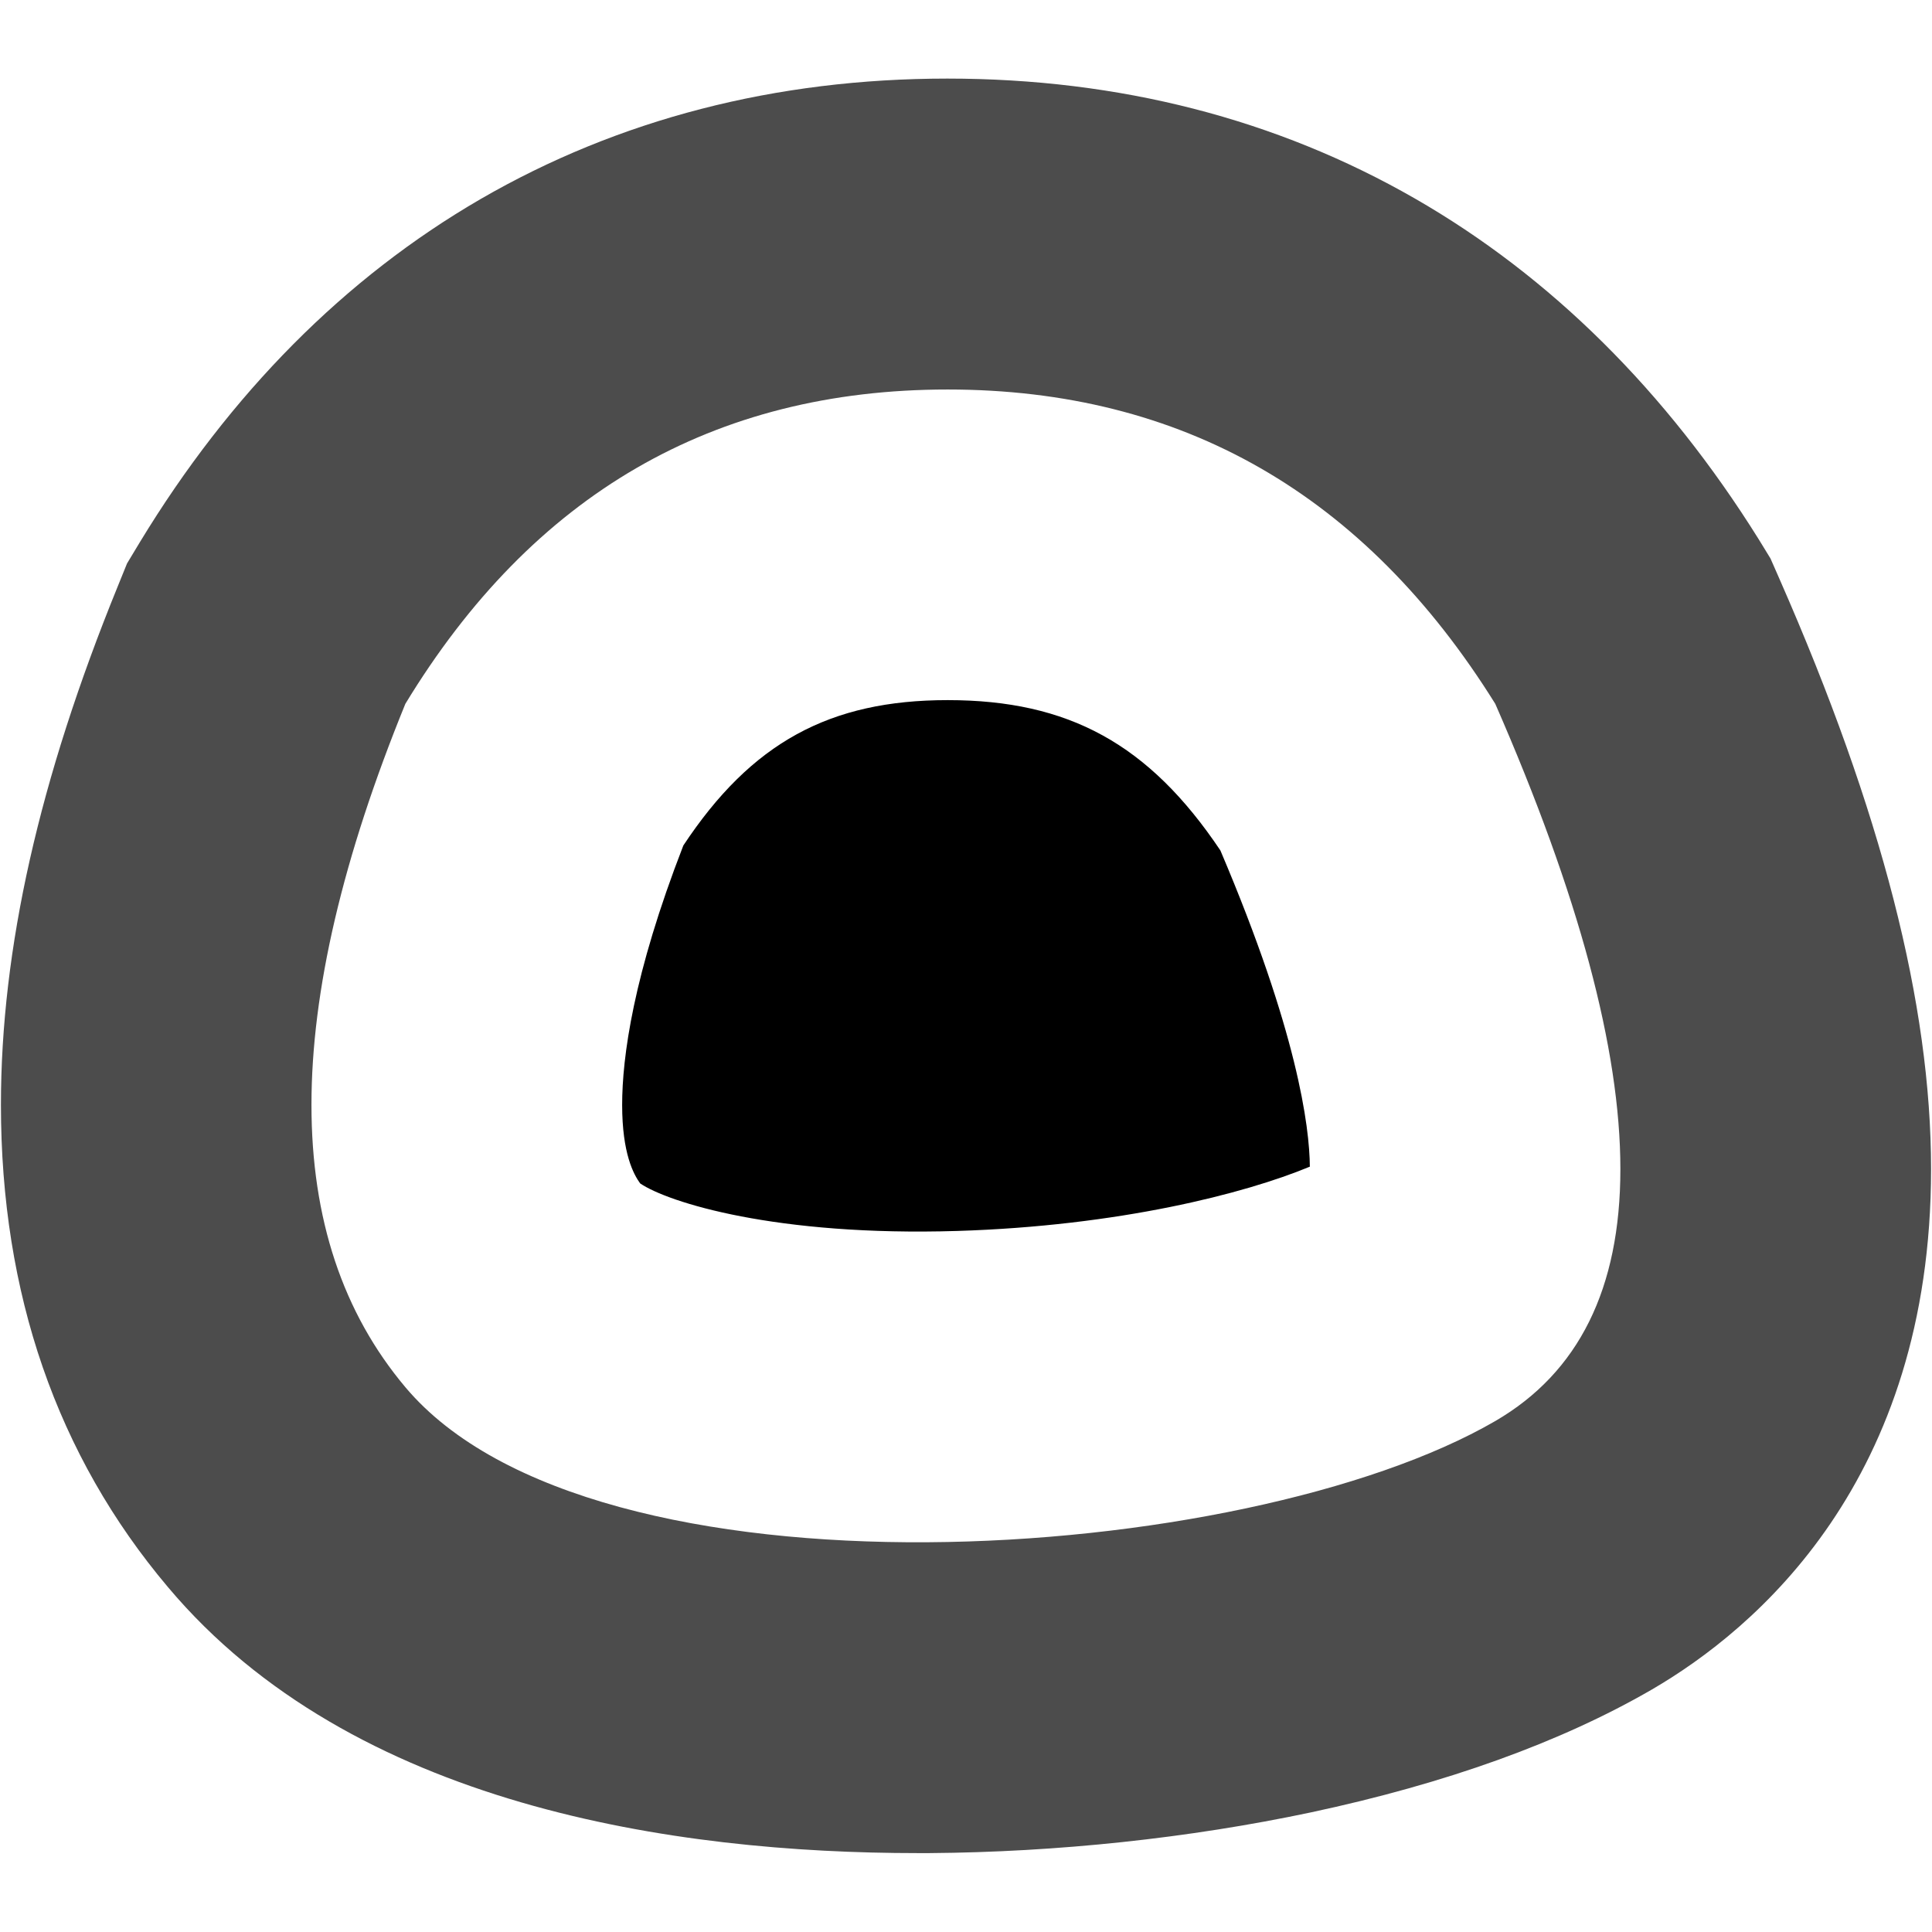
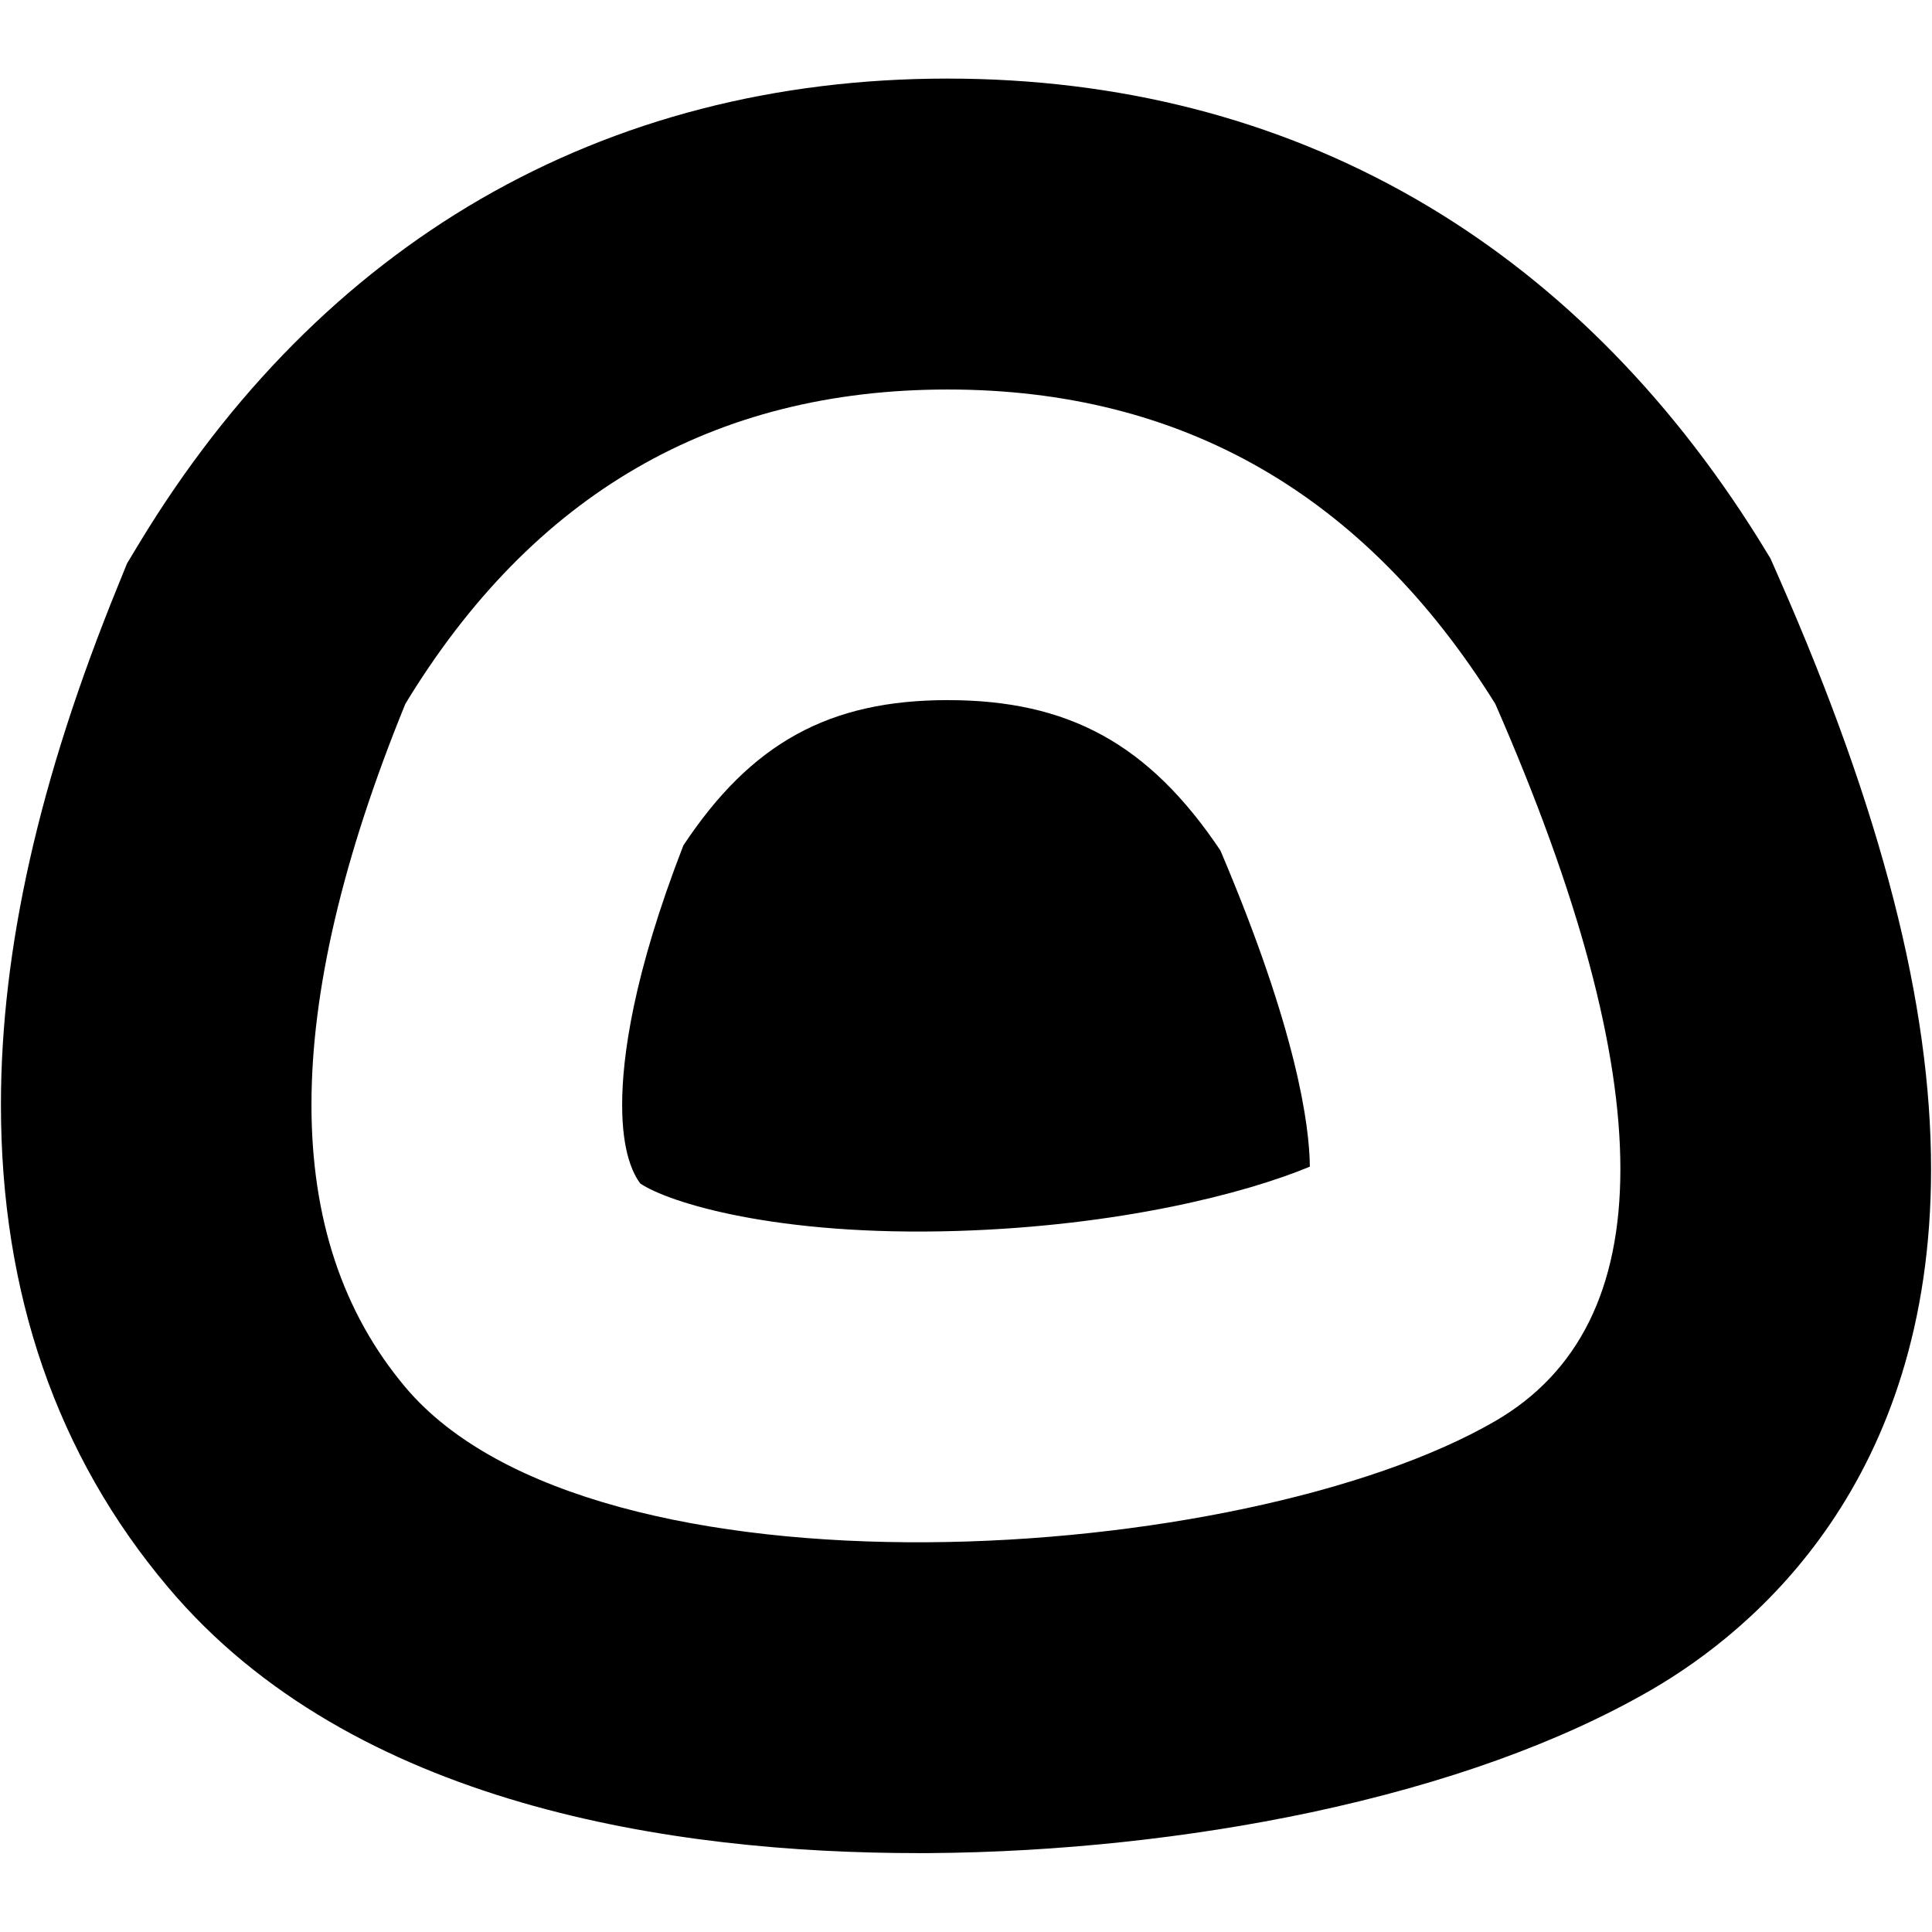
<svg xmlns="http://www.w3.org/2000/svg" version="1.1" viewBox="0 0 622 622" fill="currentColor">
  <path d="m392.9 273.8c24.8 58.3 28.7 88.9 28.8 101.8-20.9 8.7-61.6 19.1-113.5 20.7-58.4 1.8-93.1-9.2-102.1-15.3-2.1-2.9-5.8-9.6-5.8-25.3 0-15.2 3.5-41.8 19.7-83.5 21.9-33.1 47.1-46.8 85.1-46.8 38.9 0 64.8 14.1 87.8 48.4" />
-   <path d="m621.7 376.4c0 100.3-56.4 148.1-90 167.6-29.2 16.9-66.1 30.2-109.7 39.5-39.2 8.3-81.6 12.8-122.8 13.1h-3.7c-78.2 0-182.1-15.1-241.4-85.6-35.8-42.4-53.8-94.6-53.8-155.3 0-50.2 12.3-104.8 37.6-166.9l3-7.4 4.1-6.8c29.2-48.1 66.1-85.2 109.7-110.5 44.4-25.7 95-38.8 150.3-38.8s105.9 13 150.5 38.6c43.7 25.1 80.9 62 110.7 109.7l3.8 6.2 2.9 6.6c32.9 74.9 48.8 137 48.8 190m-140.3-149.8c-42-67.4-100.8-101.2-176.3-101.2-75.4 0-133.6 33.7-174.6 101.2-40.3 98.8-40.3 172.1 0 220 60.5 71.9 270.4 57.6 350.9 10.9 53.7-31.2 53.7-108.2 0-230.9" fill-opacity=".7" />
+   <path d="m621.7 376.4c0 100.3-56.4 148.1-90 167.6-29.2 16.9-66.1 30.2-109.7 39.5-39.2 8.3-81.6 12.8-122.8 13.1h-3.7c-78.2 0-182.1-15.1-241.4-85.6-35.8-42.4-53.8-94.6-53.8-155.3 0-50.2 12.3-104.8 37.6-166.9l3-7.4 4.1-6.8c29.2-48.1 66.1-85.2 109.7-110.5 44.4-25.7 95-38.8 150.3-38.8s105.9 13 150.5 38.6c43.7 25.1 80.9 62 110.7 109.7l3.8 6.2 2.9 6.6c32.9 74.9 48.8 137 48.8 190m-140.3-149.8c-42-67.4-100.8-101.2-176.3-101.2-75.4 0-133.6 33.7-174.6 101.2-40.3 98.8-40.3 172.1 0 220 60.5 71.9 270.4 57.6 350.9 10.9 53.7-31.2 53.7-108.2 0-230.9" />
</svg>
